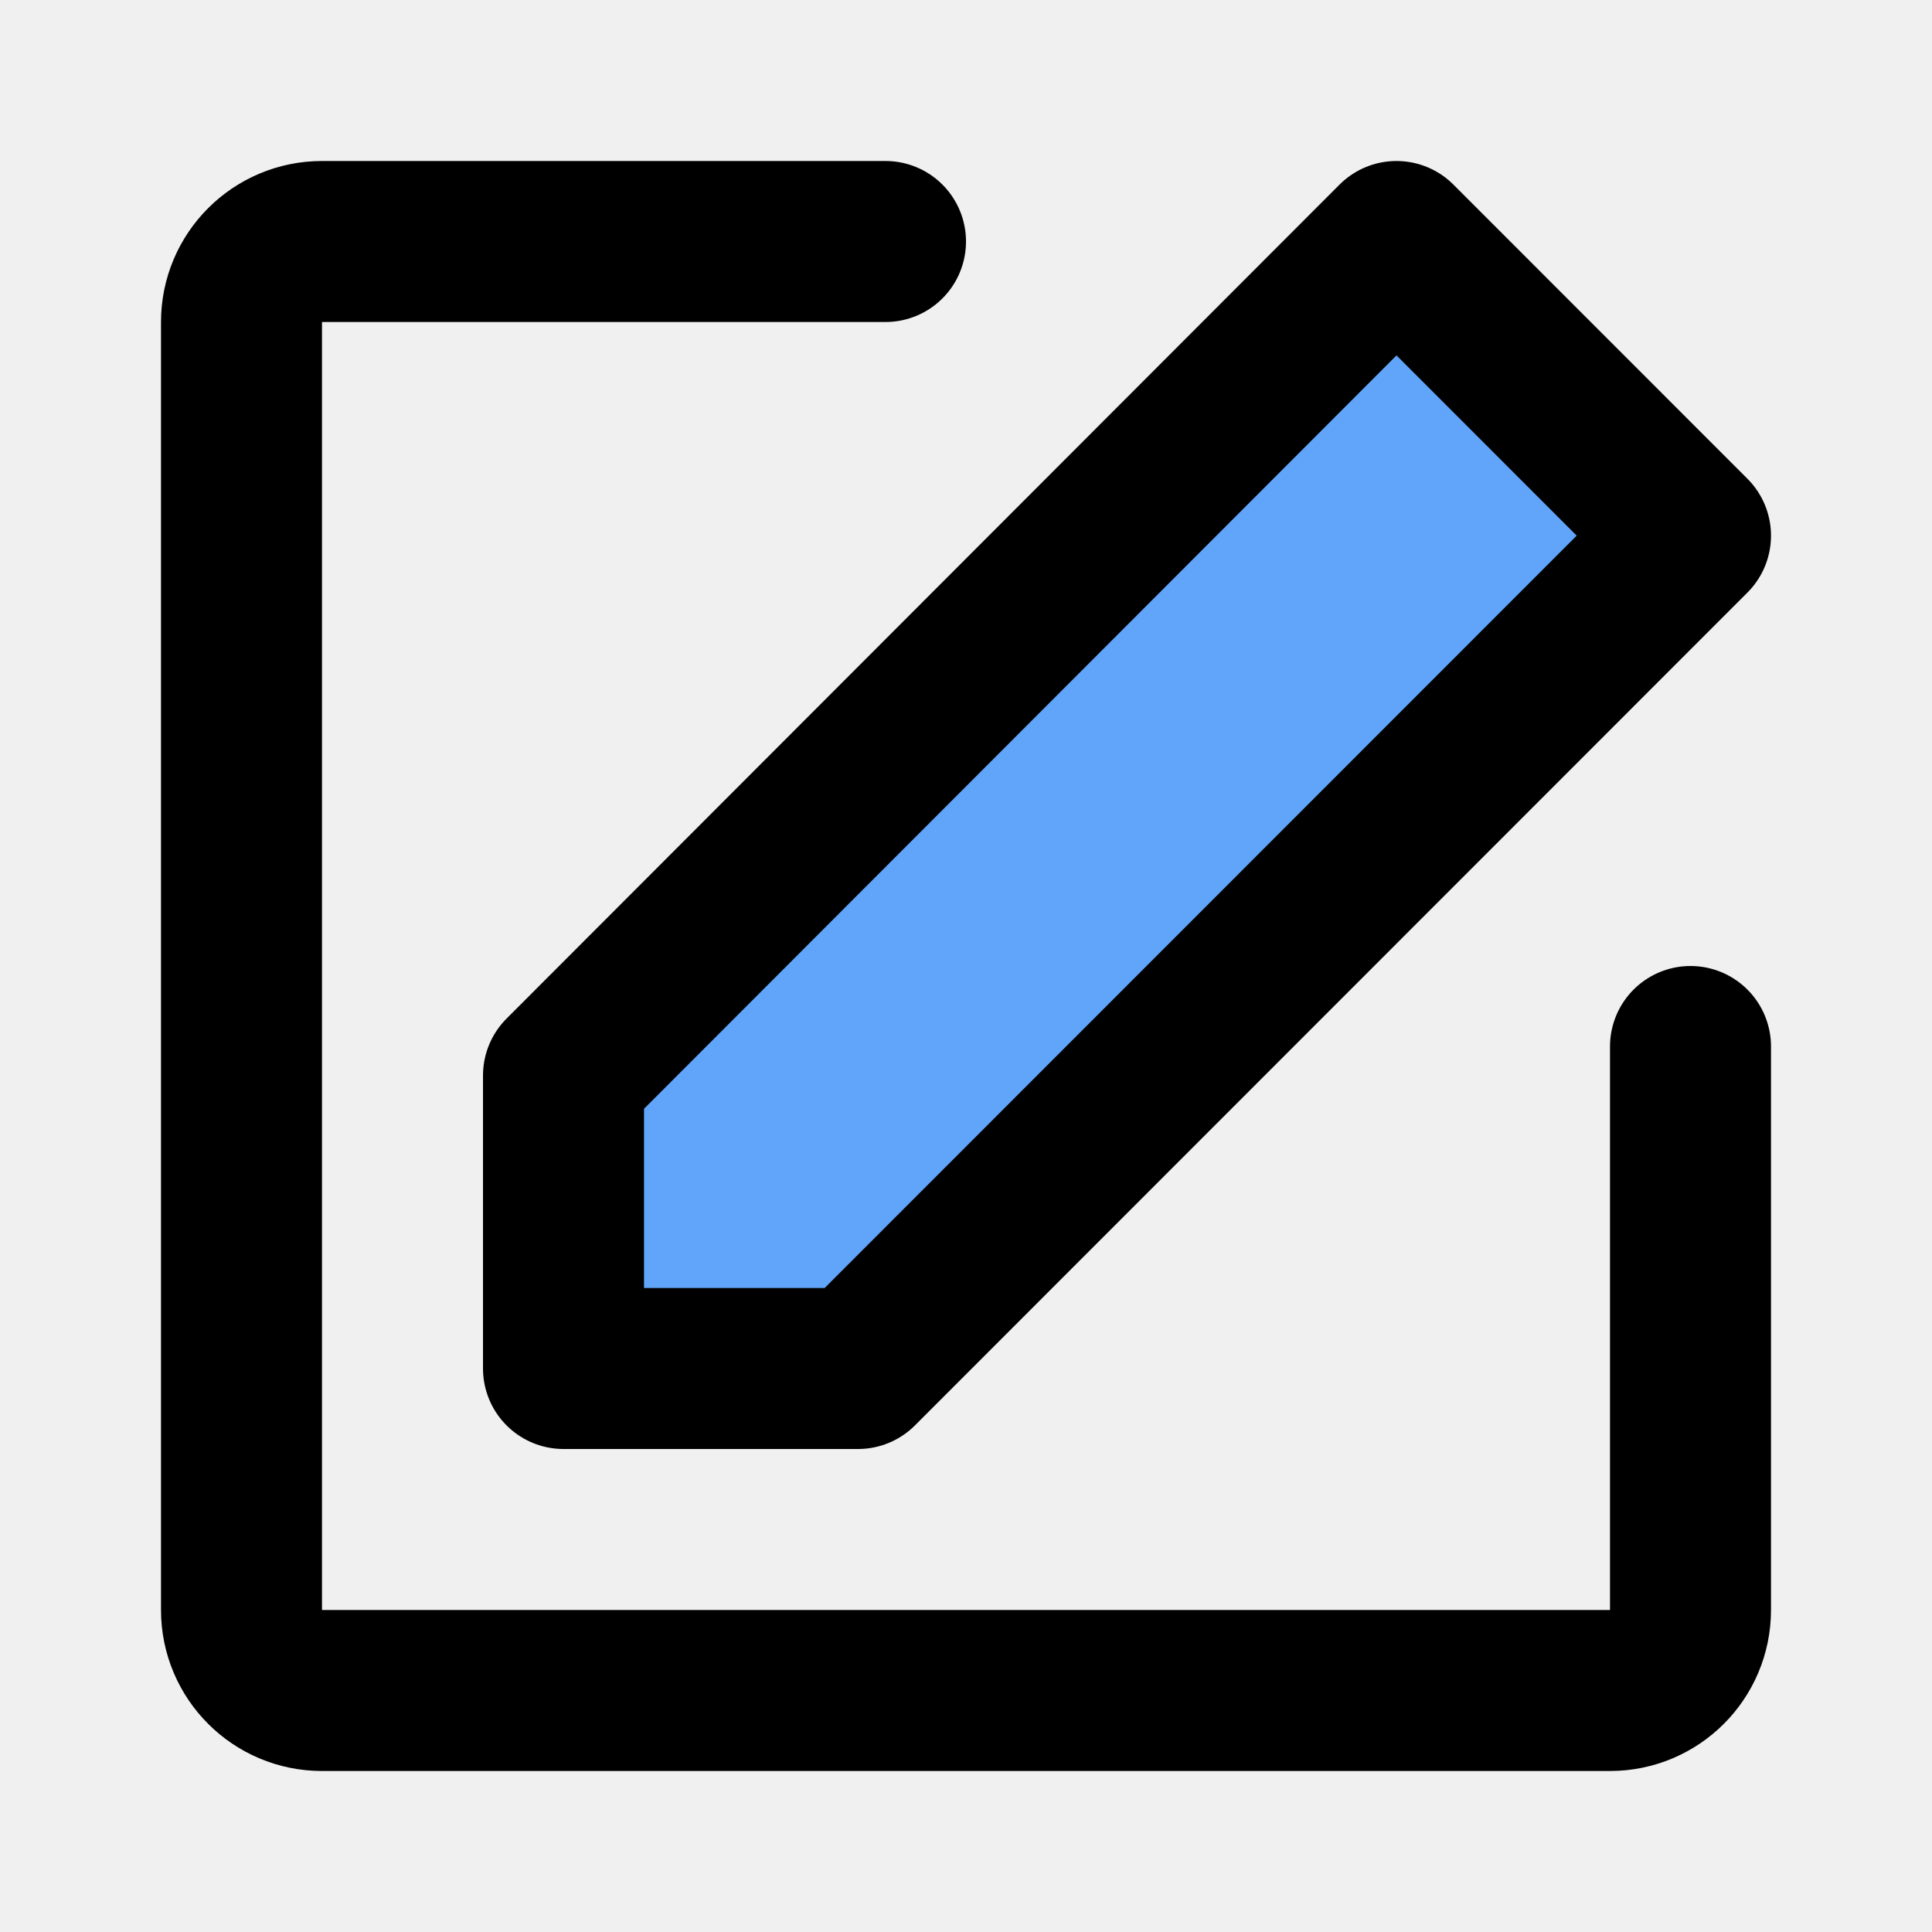
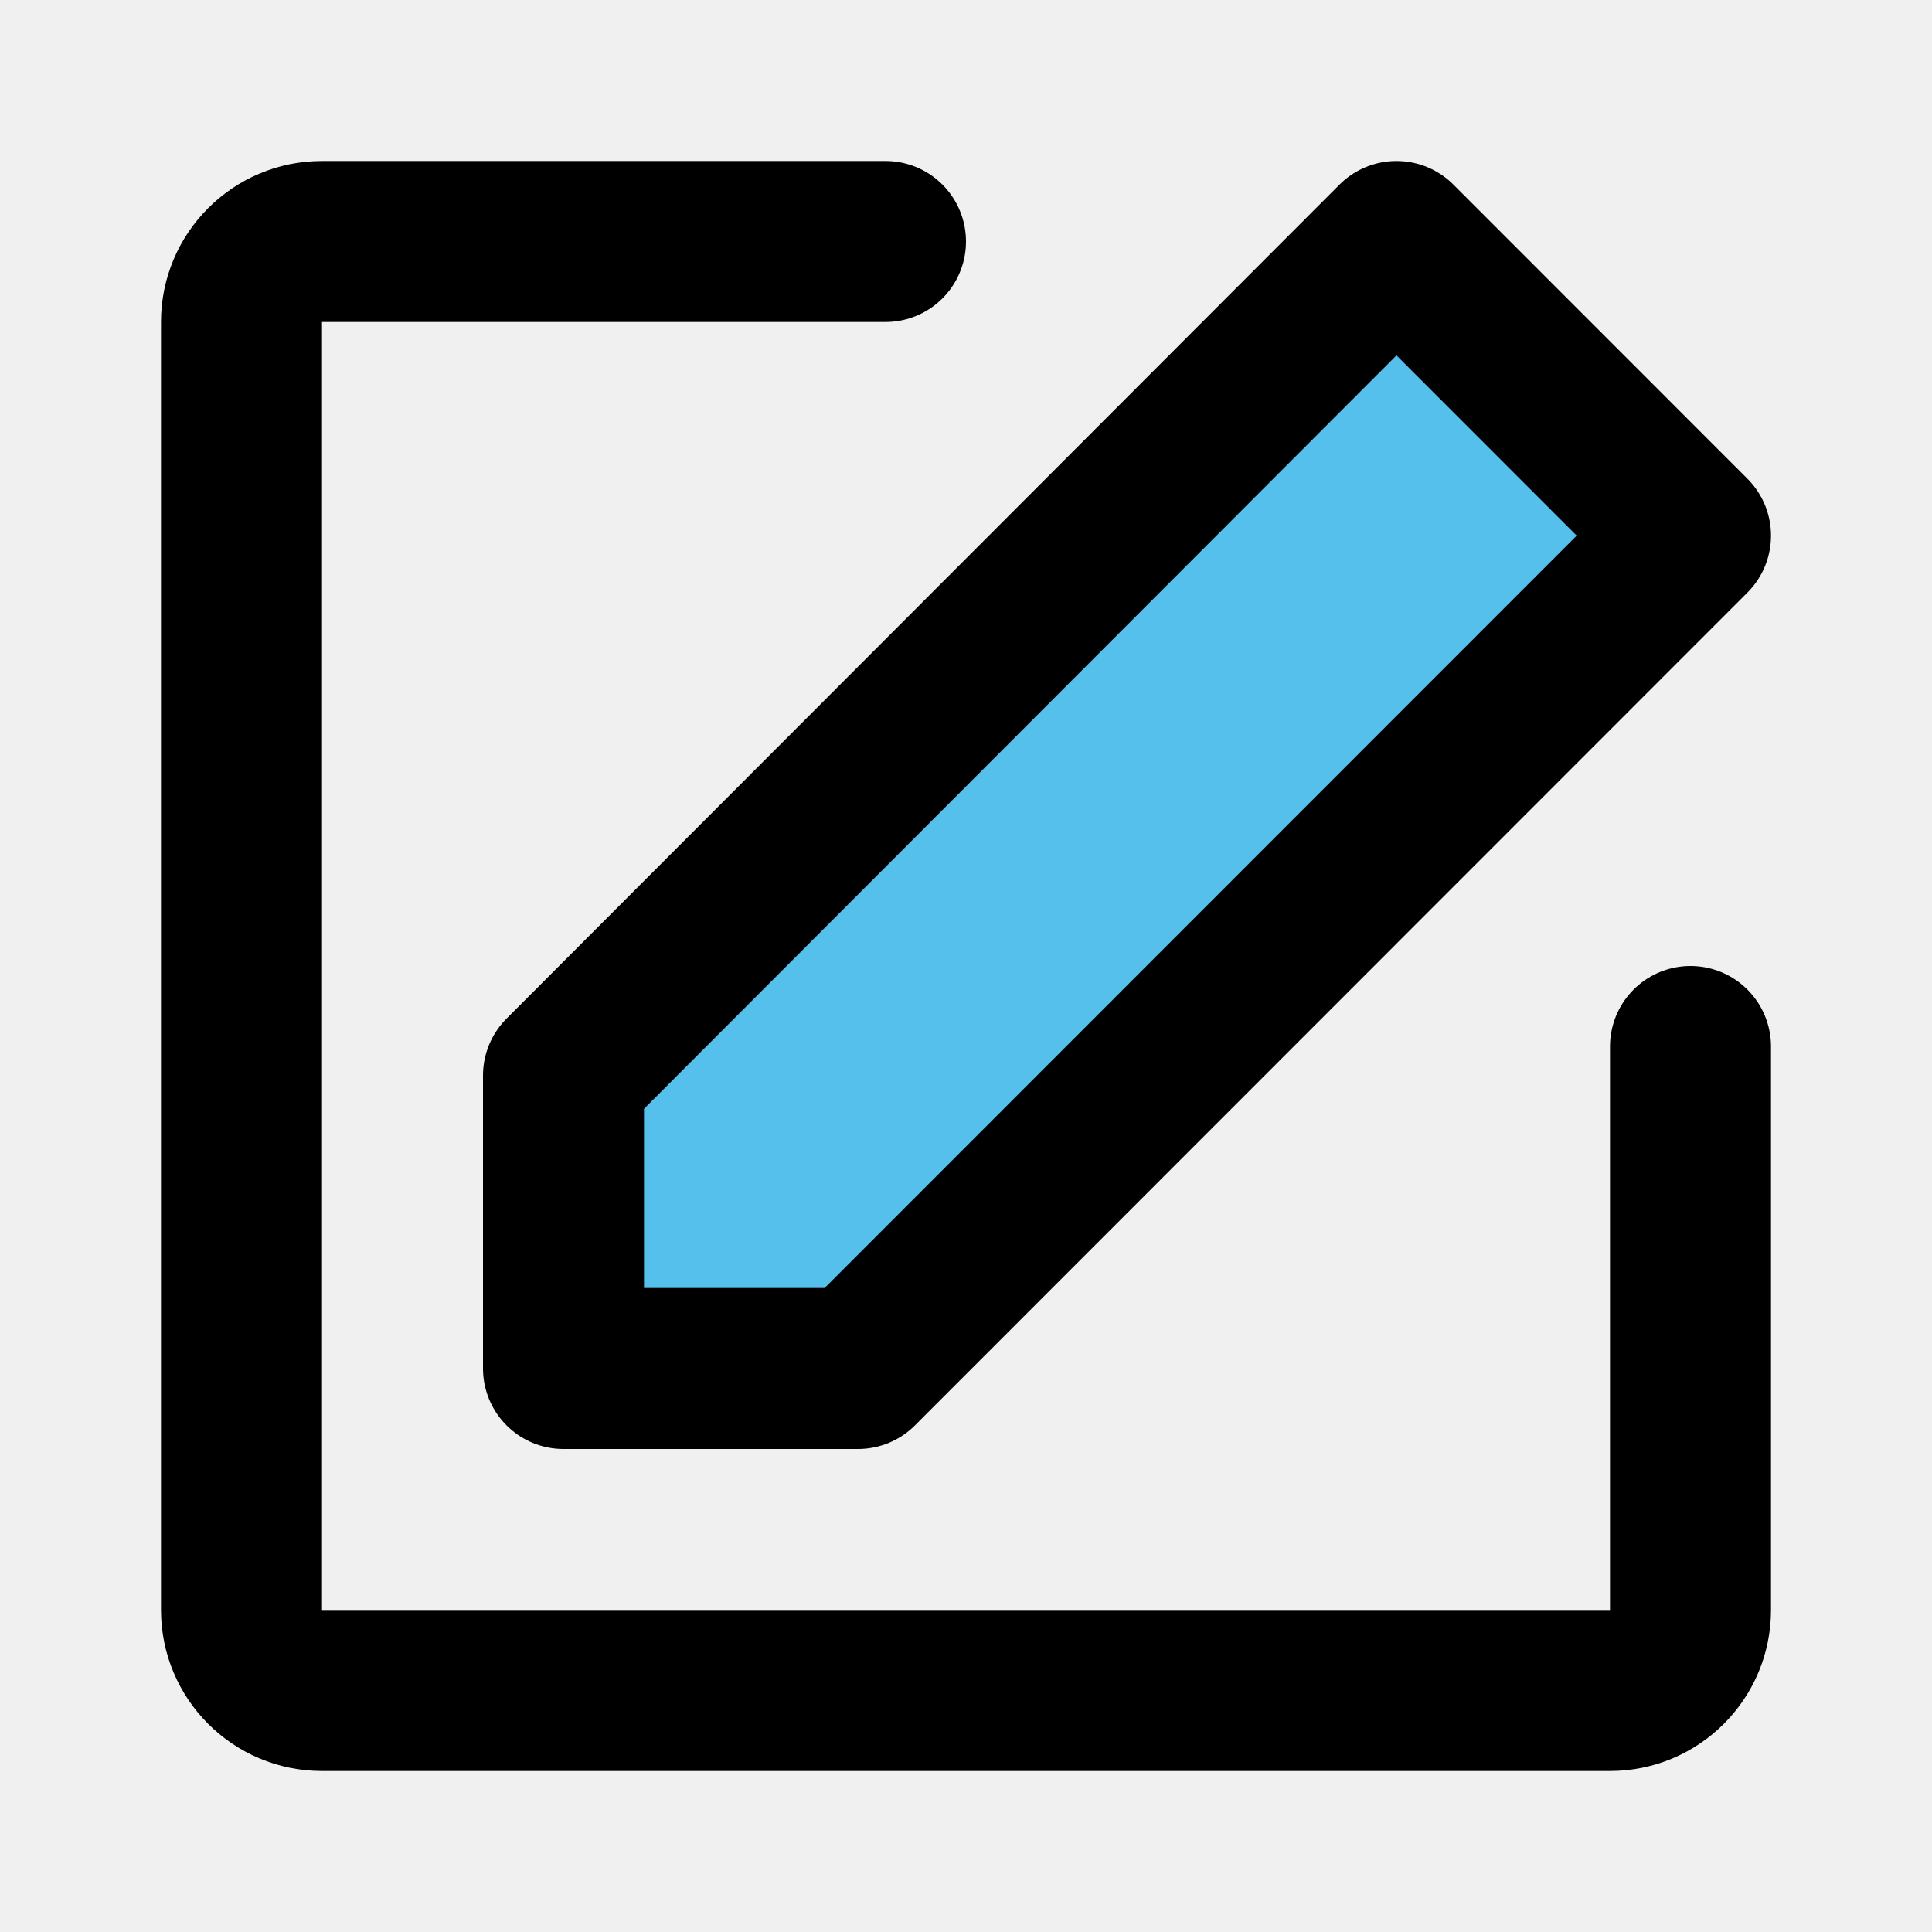
<svg xmlns="http://www.w3.org/2000/svg" width="48px" height="48px" viewBox="0 0 48 48" fill="none">
  <rect width="48" height="48" fill="white" fill-opacity="0.01" />
  <path d="M42 26V40C42 41.105 41.105 42 40 42H8C6.895 42 6 41.105 6 40V8C6 6.895 6.895 6 8 6L22 6" stroke="black" stroke-width="4" stroke-linecap="round" stroke-linejoin="round" />
-   <path d="M14 26.72V34H21.317L42 13.308L34.695 6L14 26.72Z" fill="rgb(96 165 250)" stroke="black" stroke-width="4" stroke-linejoin="round" />
+   <path d="M14 26.72V34H21.317L42 13.308L34.695 6L14 26.72Z" fill="#54C0EB" stroke="black" stroke-width="4" stroke-linejoin="round" />
</svg>
